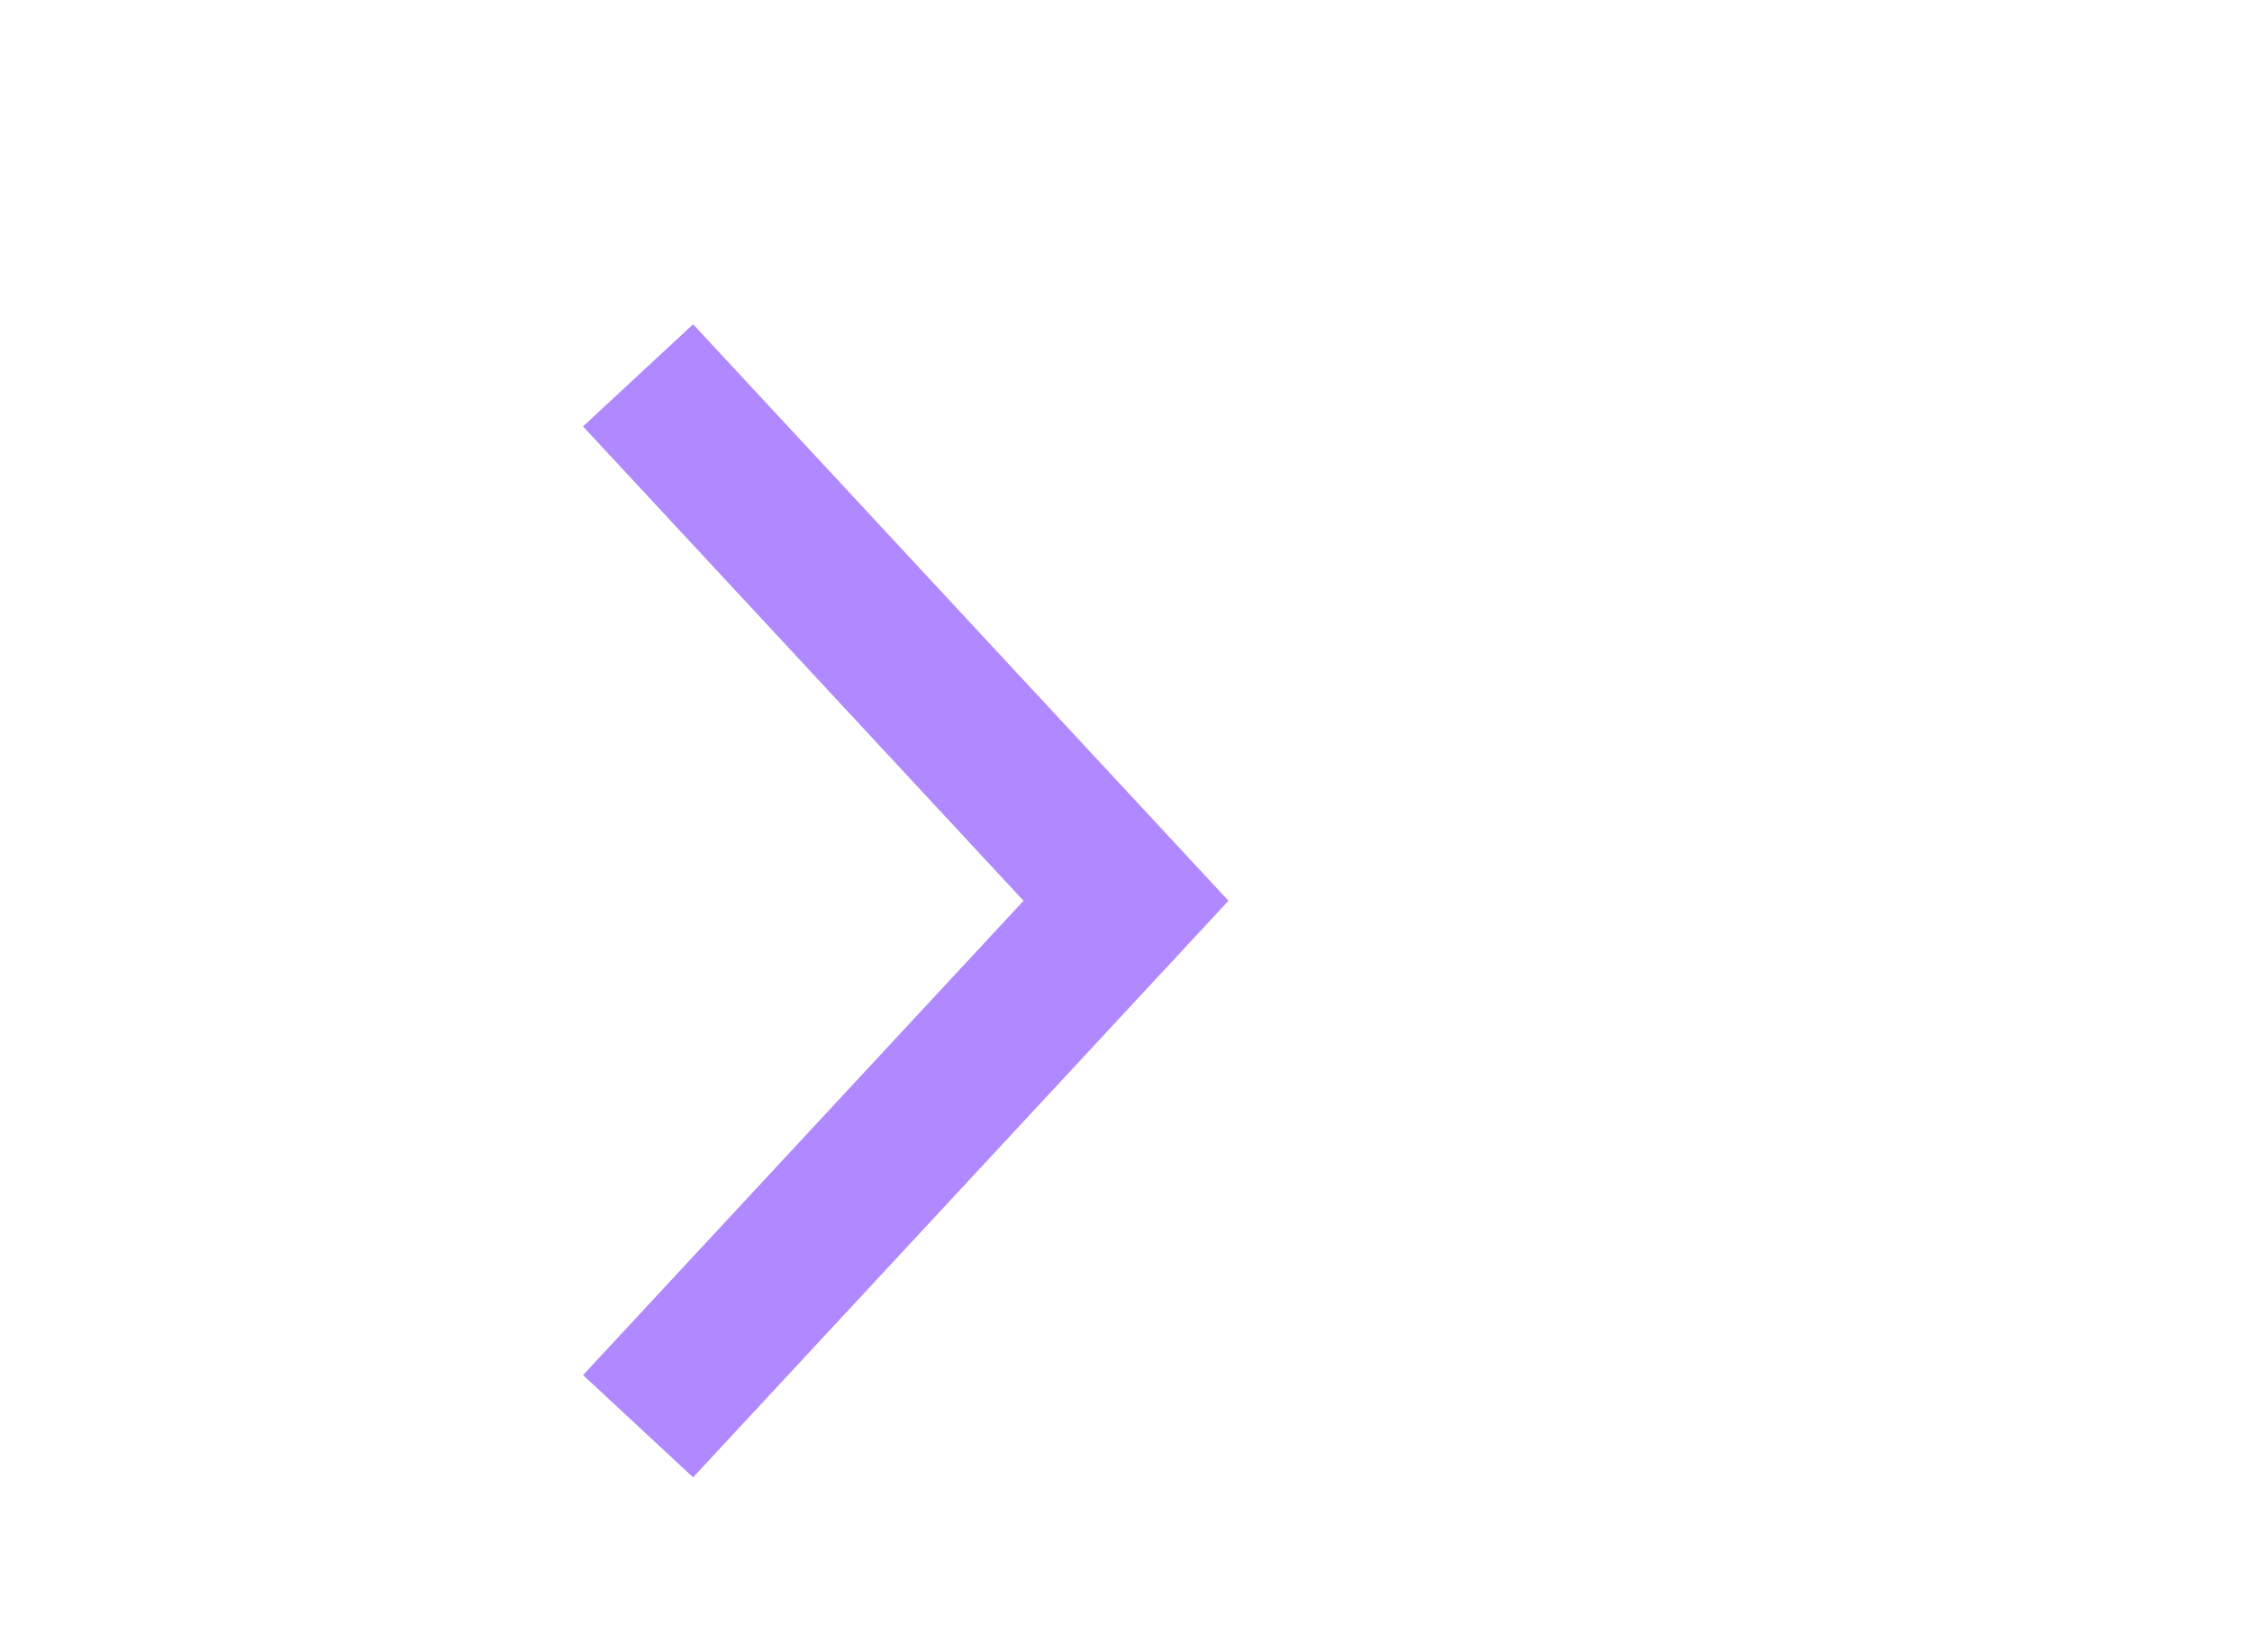
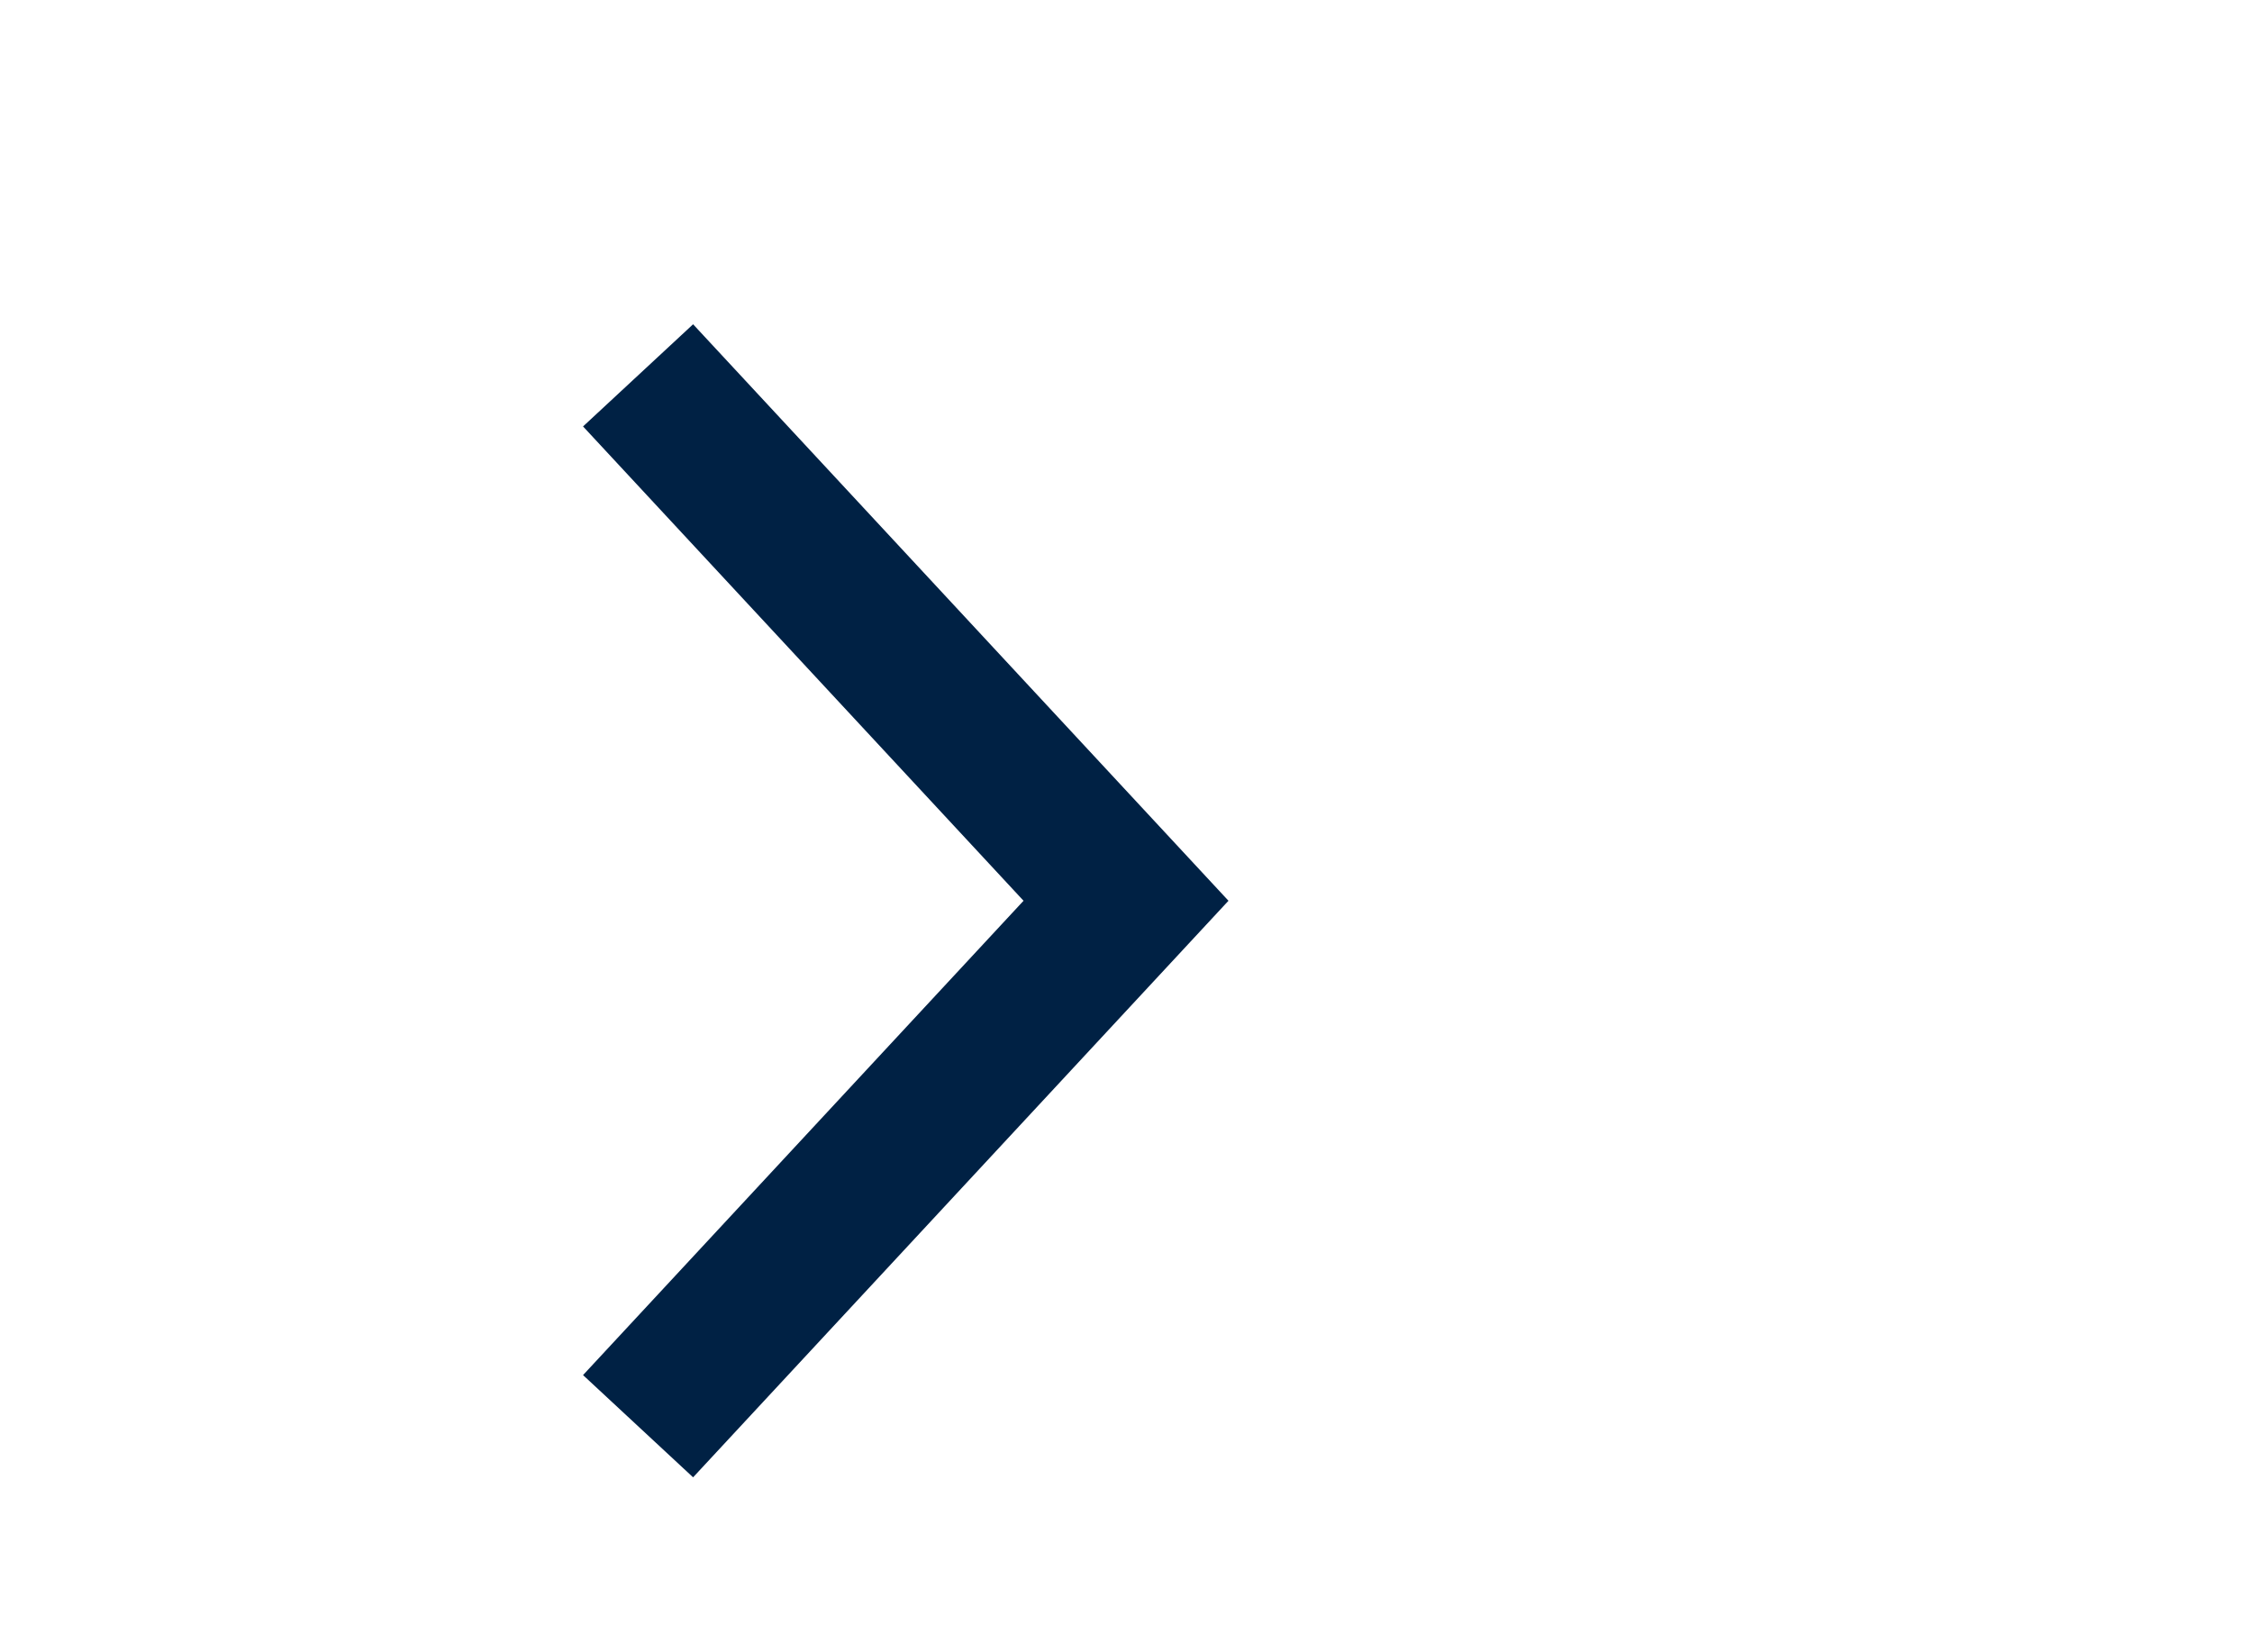
<svg xmlns="http://www.w3.org/2000/svg" width="30px" height="22px" viewBox="0 0 30 22">
  <defs>
    <style type="text/css">
-             .cls-1{fill:#b088ff}.cls-2{fill:none}
+             .cls-1{fill:#002144}.cls-2{fill:none}
        </style>
  </defs>
  <g id="ic_chevron_right" transform="rotate(-90 12 12)">
    <g id="Group_8822" data-name="Group 8822">
      <path id="Path_18879" d="M12 16.365L4.319 9.233l1.362-1.466L12 13.635l6.319-5.868 1.361 1.466z" class="cls-1" data-name="Path 18879" />
    </g>
    <path id="Rectangle_4407" d="M0 0h24v24H0z" class="cls-2" data-name="Rectangle 4407" />
  </g>
</svg>
